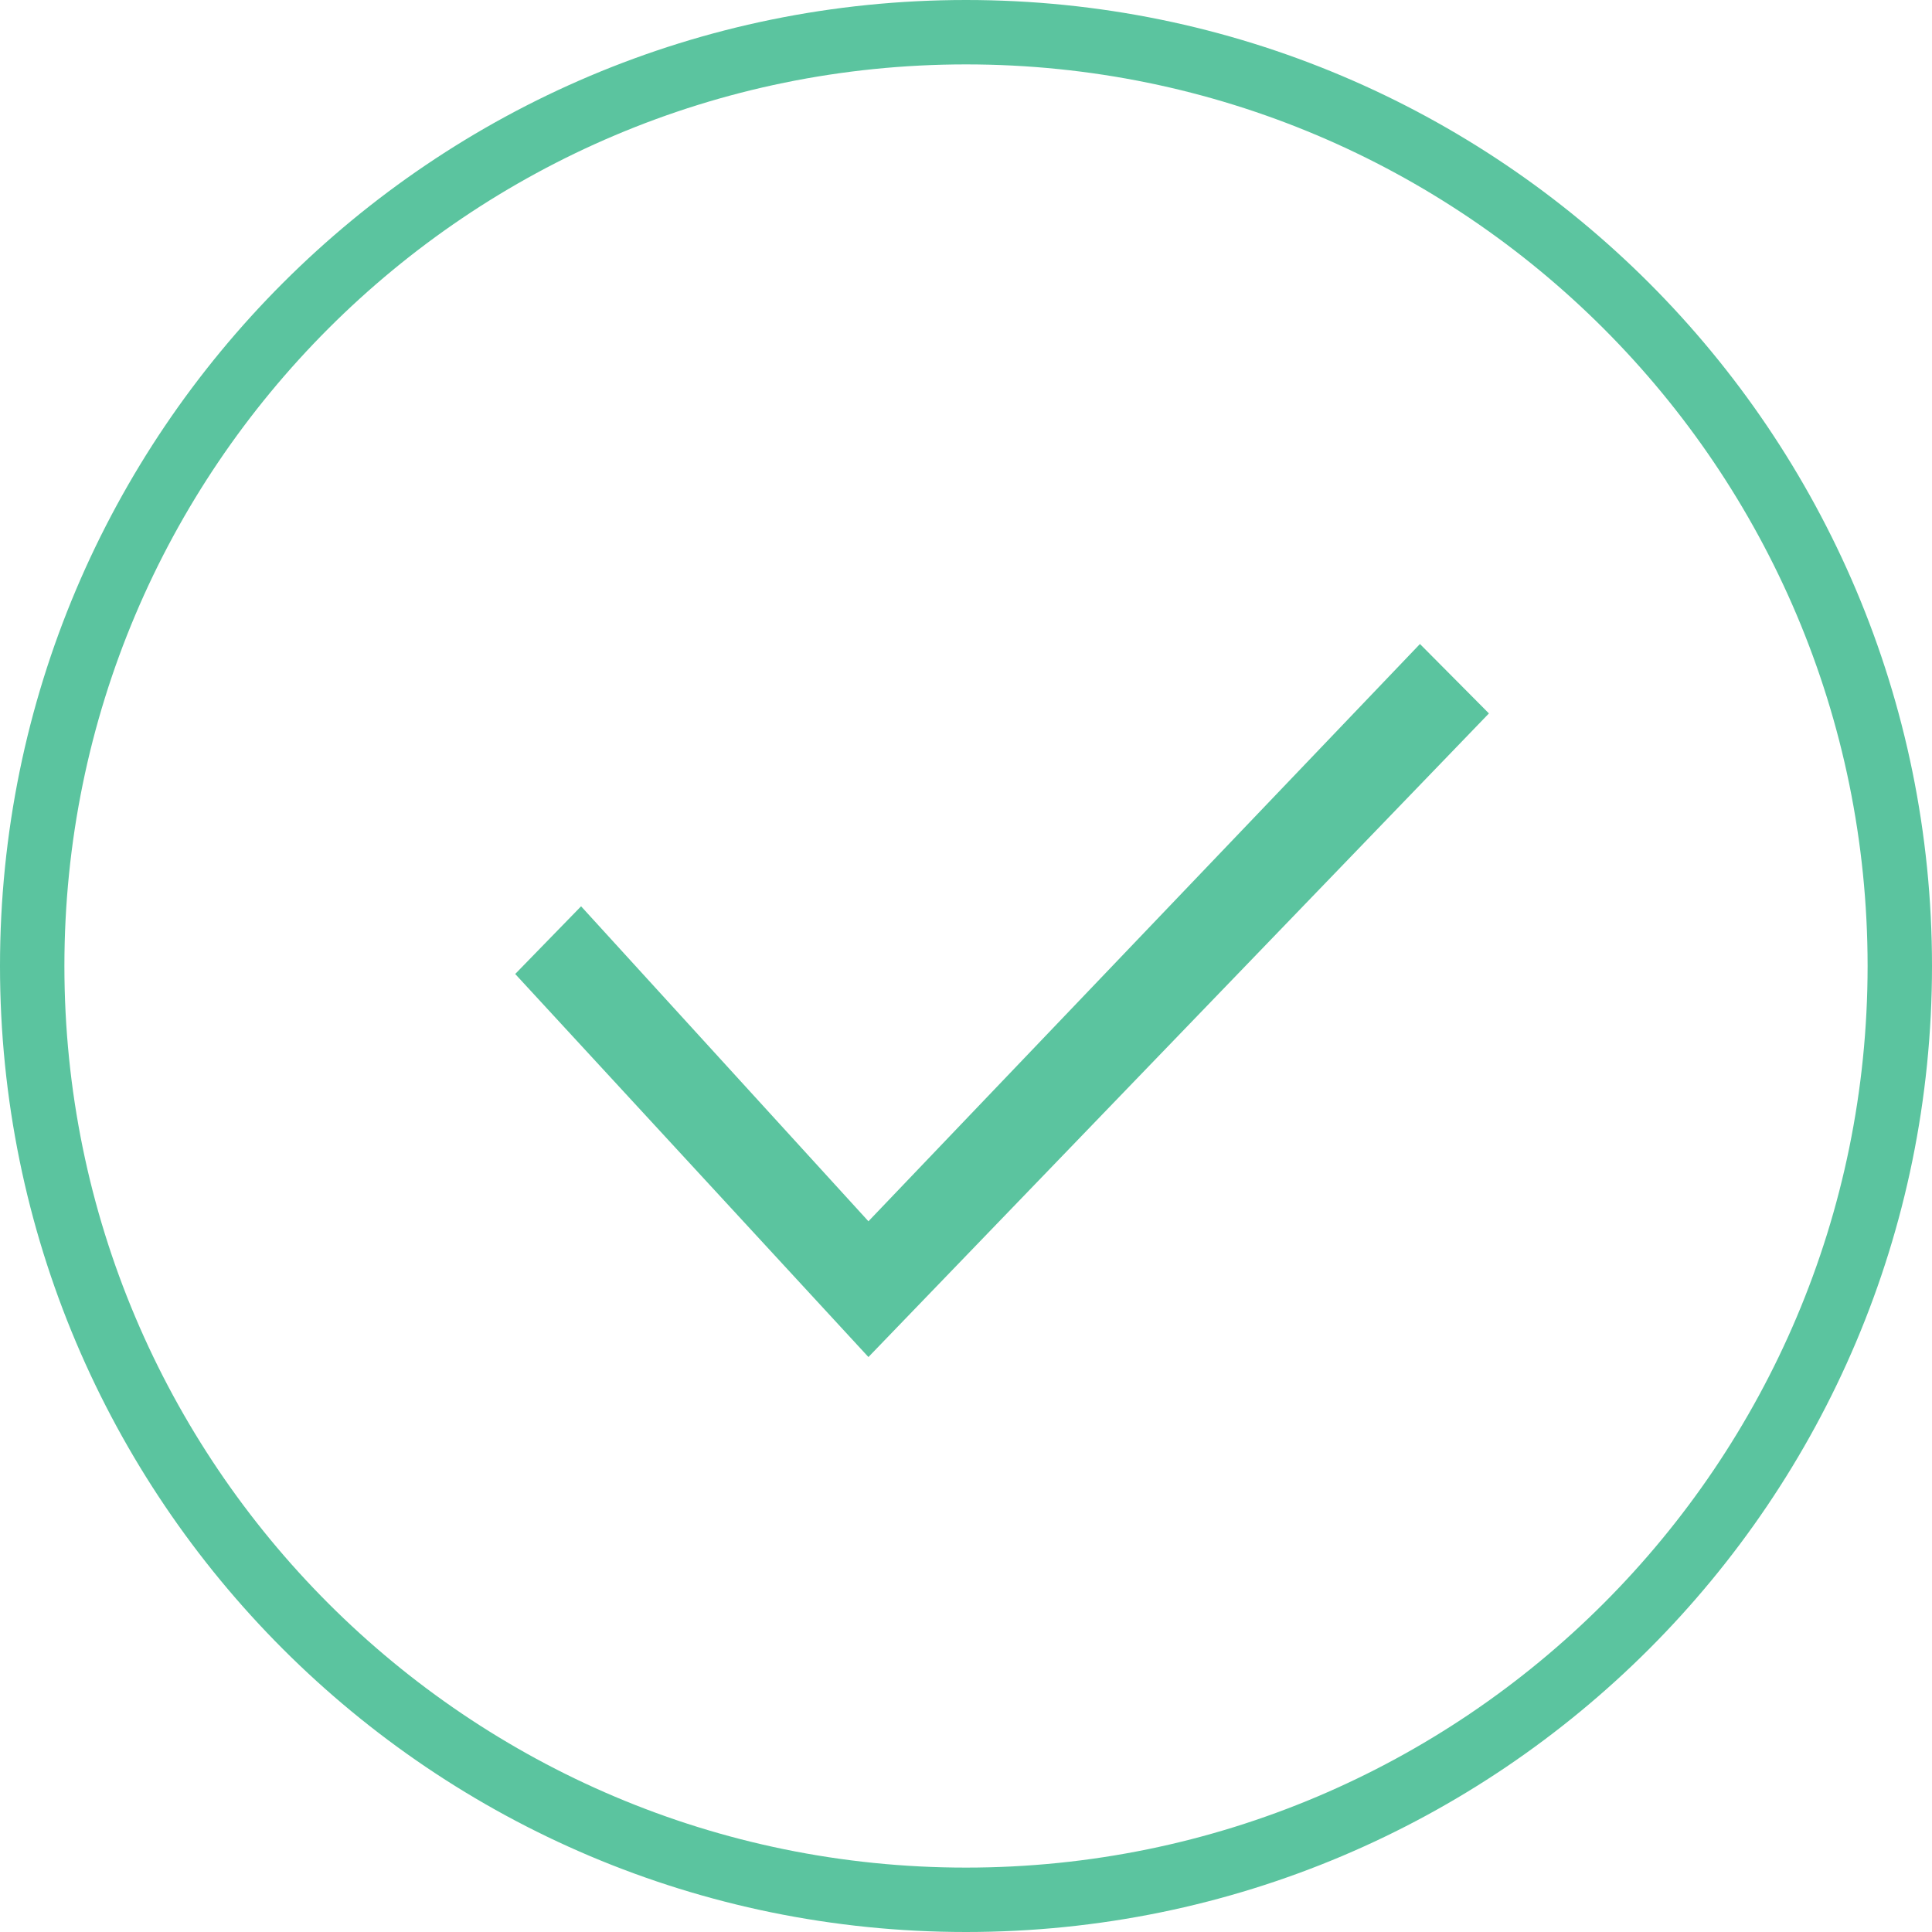
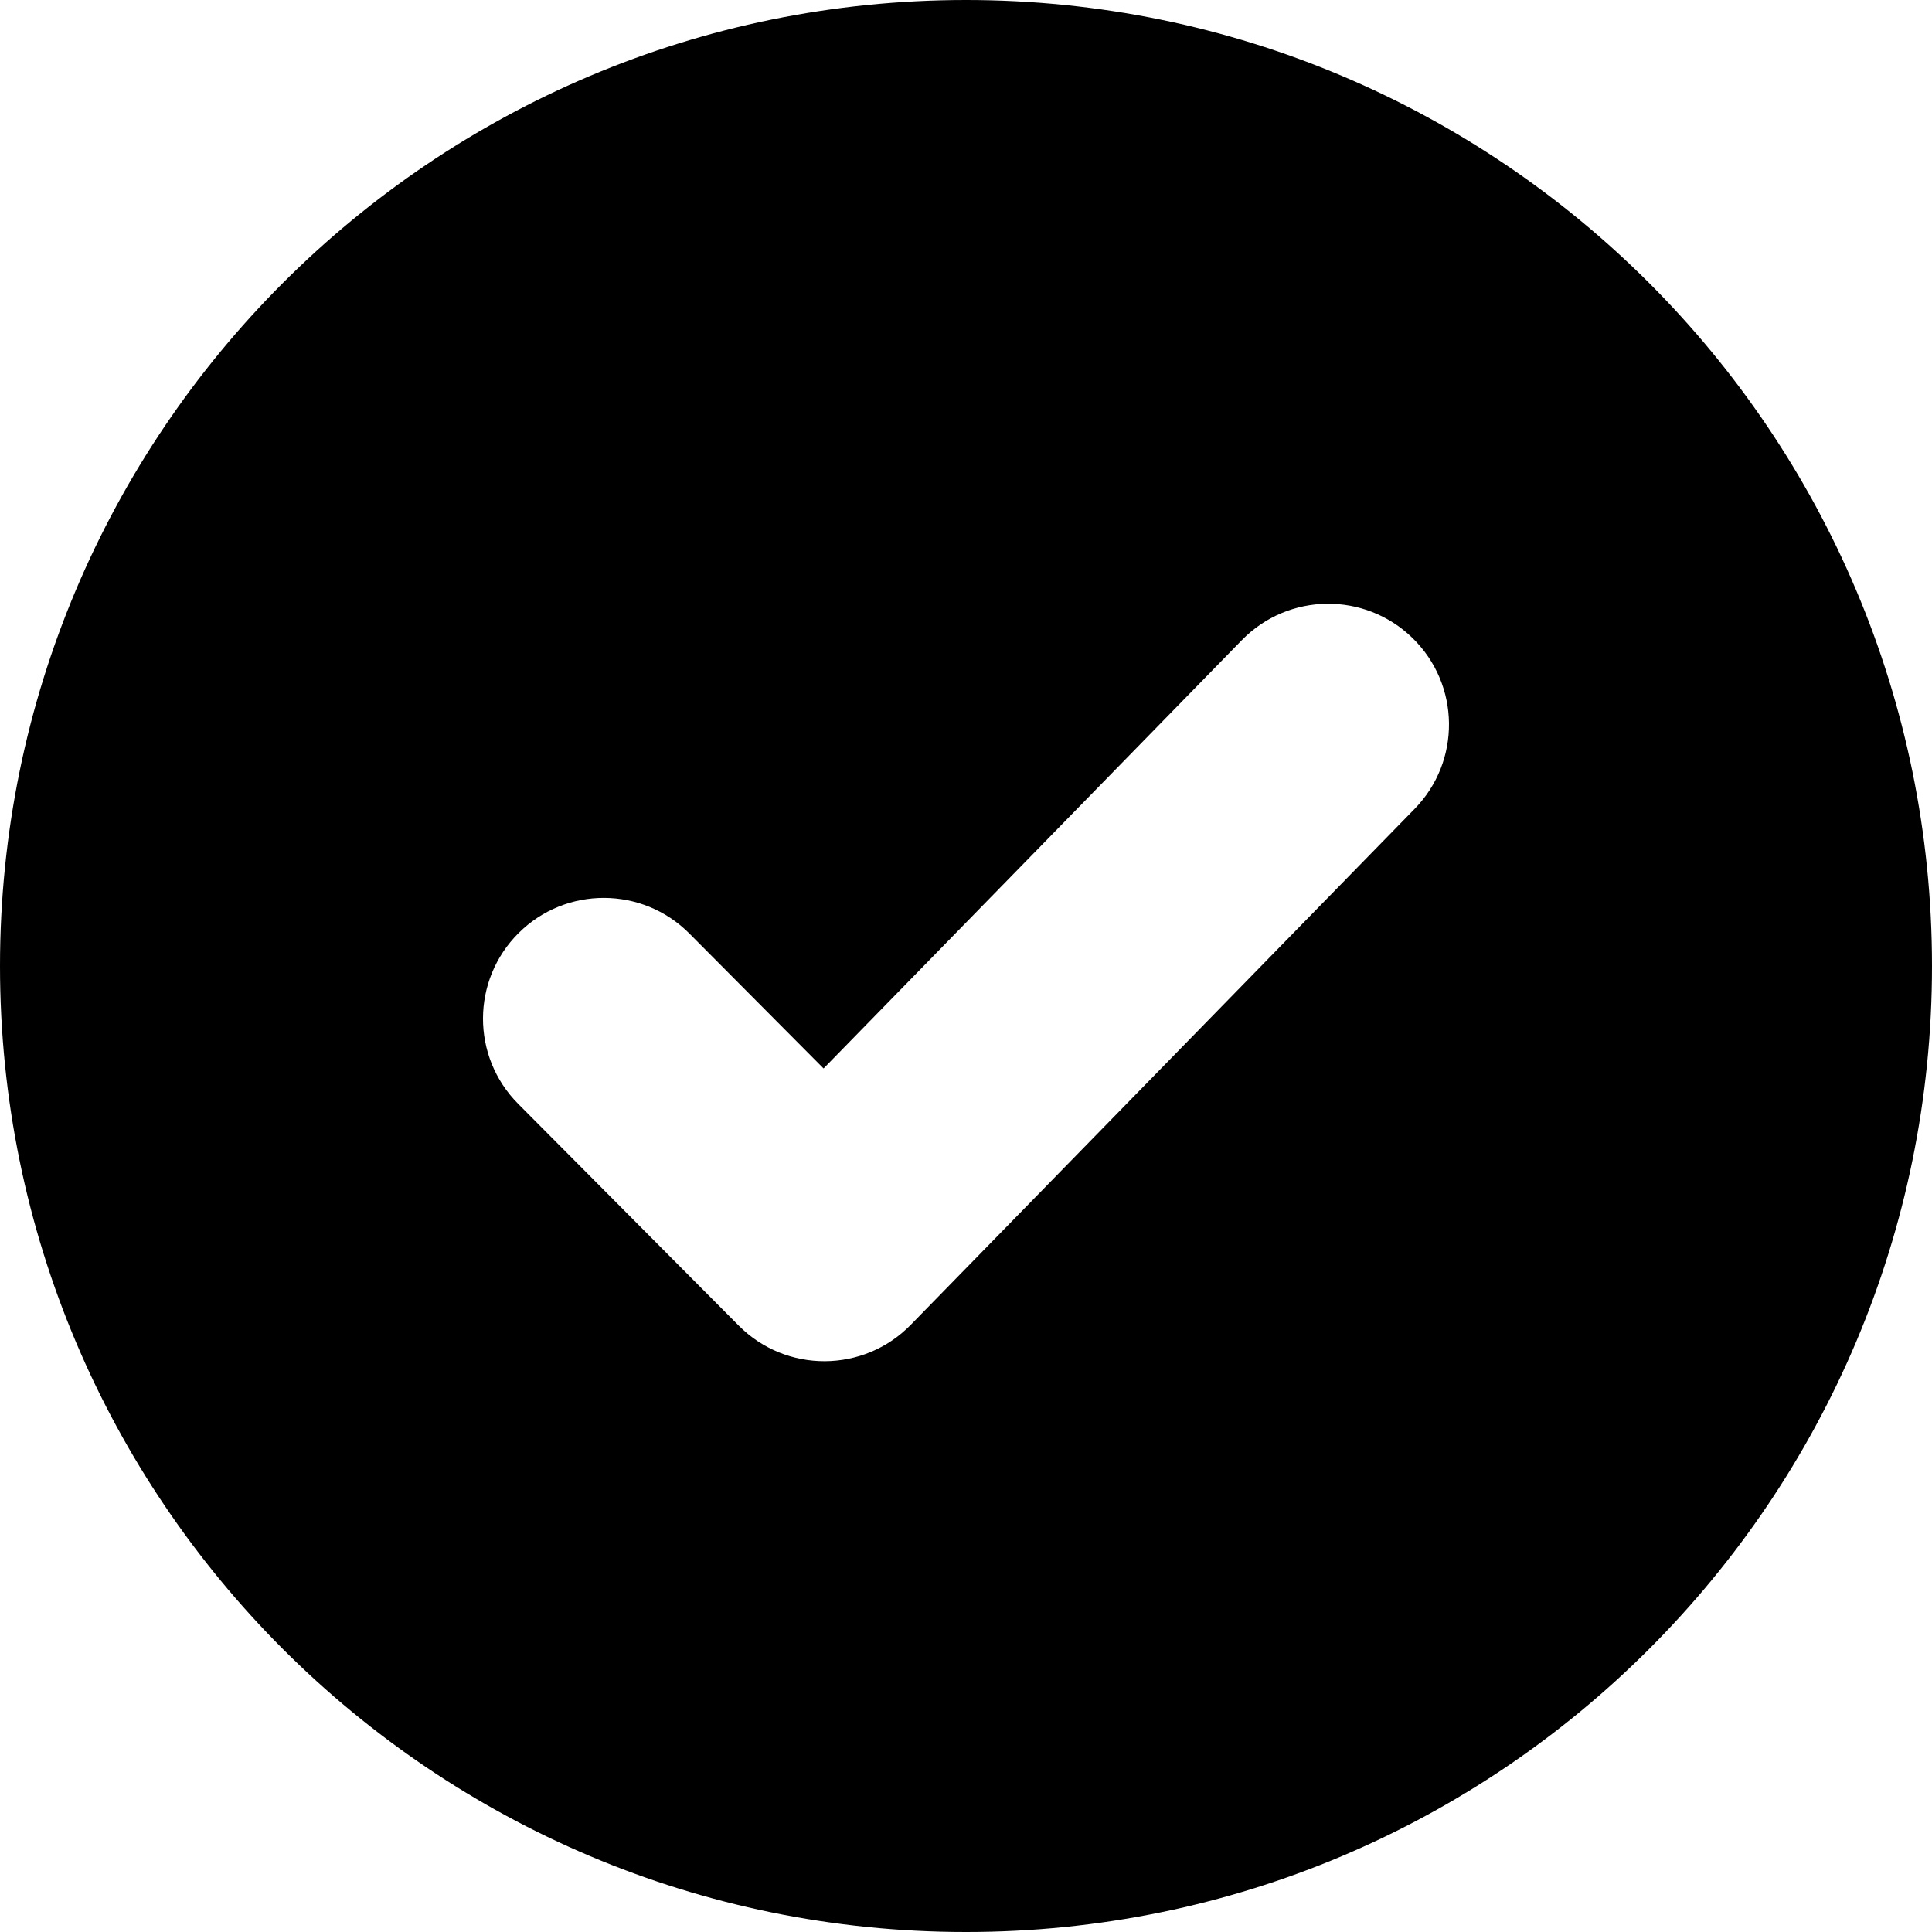
- <svg xmlns="http://www.w3.org/2000/svg" width="30px" height="30px" viewBox="0 0 30 30" version="1.1">
+ <svg xmlns="http://www.w3.org/2000/svg" width="96px" height="96px" viewBox="0 0 96 96" version="1.1">
  <defs />
  <g id="Page-1" stroke="none" stroke-width="1" fill="none" fill-rule="evenodd">
-     <g id="组件-对话框-邓科" transform="translate(-333, -1609)" fill="#5BC49F">
-       <g id="创建成功弹窗" transform="translate(173, 1579)">
-         <g id="step_ok_normal" transform="translate(160, 30)">
-           <g id="Combined-Shape">
-             <path d="M15,29 C22.732,29 29,22.732 29,15 C29,7.268 22.732,1 15,1 C7.268,1 1,7.268 1,15 C1,22.732 7.268,29 15,29 Z M15,30 C6.716,30 0,23.284 0,15 C0,6.716 6.716,0 15,0 C23.284,0 30,6.716 30,15 C30,23.284 23.284,30 15,30 Z M13.485,21.072 L23.12,11.078 L22.049,10 L13.485,18.964 L9.023,14.073 L8,15.124 L13.485,21.072 Z" fill-rule="nonzero" />
-           </g>
-         </g>
+     <g id="Desktop-HD" transform="translate(-1056, -96)" fill="#000000">
+       <g id="solid_ok" transform="translate(1056, 96)">
+         <path d="M48,96 C21.49,96 0,74.51 0,48 C0,21.49 21.49,0 48,0 C74.51,0 96,21.49 96,48 C96,74.51 74.51,96 48,96 Z M34.254,46.386 C31.917,44.036 28.118,44.026 25.769,46.363 C23.419,48.7 23.409,52.499 25.746,54.848 L36.708,65.87 C39.069,68.243 42.916,68.225 45.255,65.83 L70.293,40.192 C72.608,37.821 72.563,34.023 70.192,31.707 C67.821,29.392 64.023,29.437 61.707,31.808 L40.923,53.091 L34.254,46.386 Z" id="Combined-Shape" />
      </g>
    </g>
  </g>
</svg>
